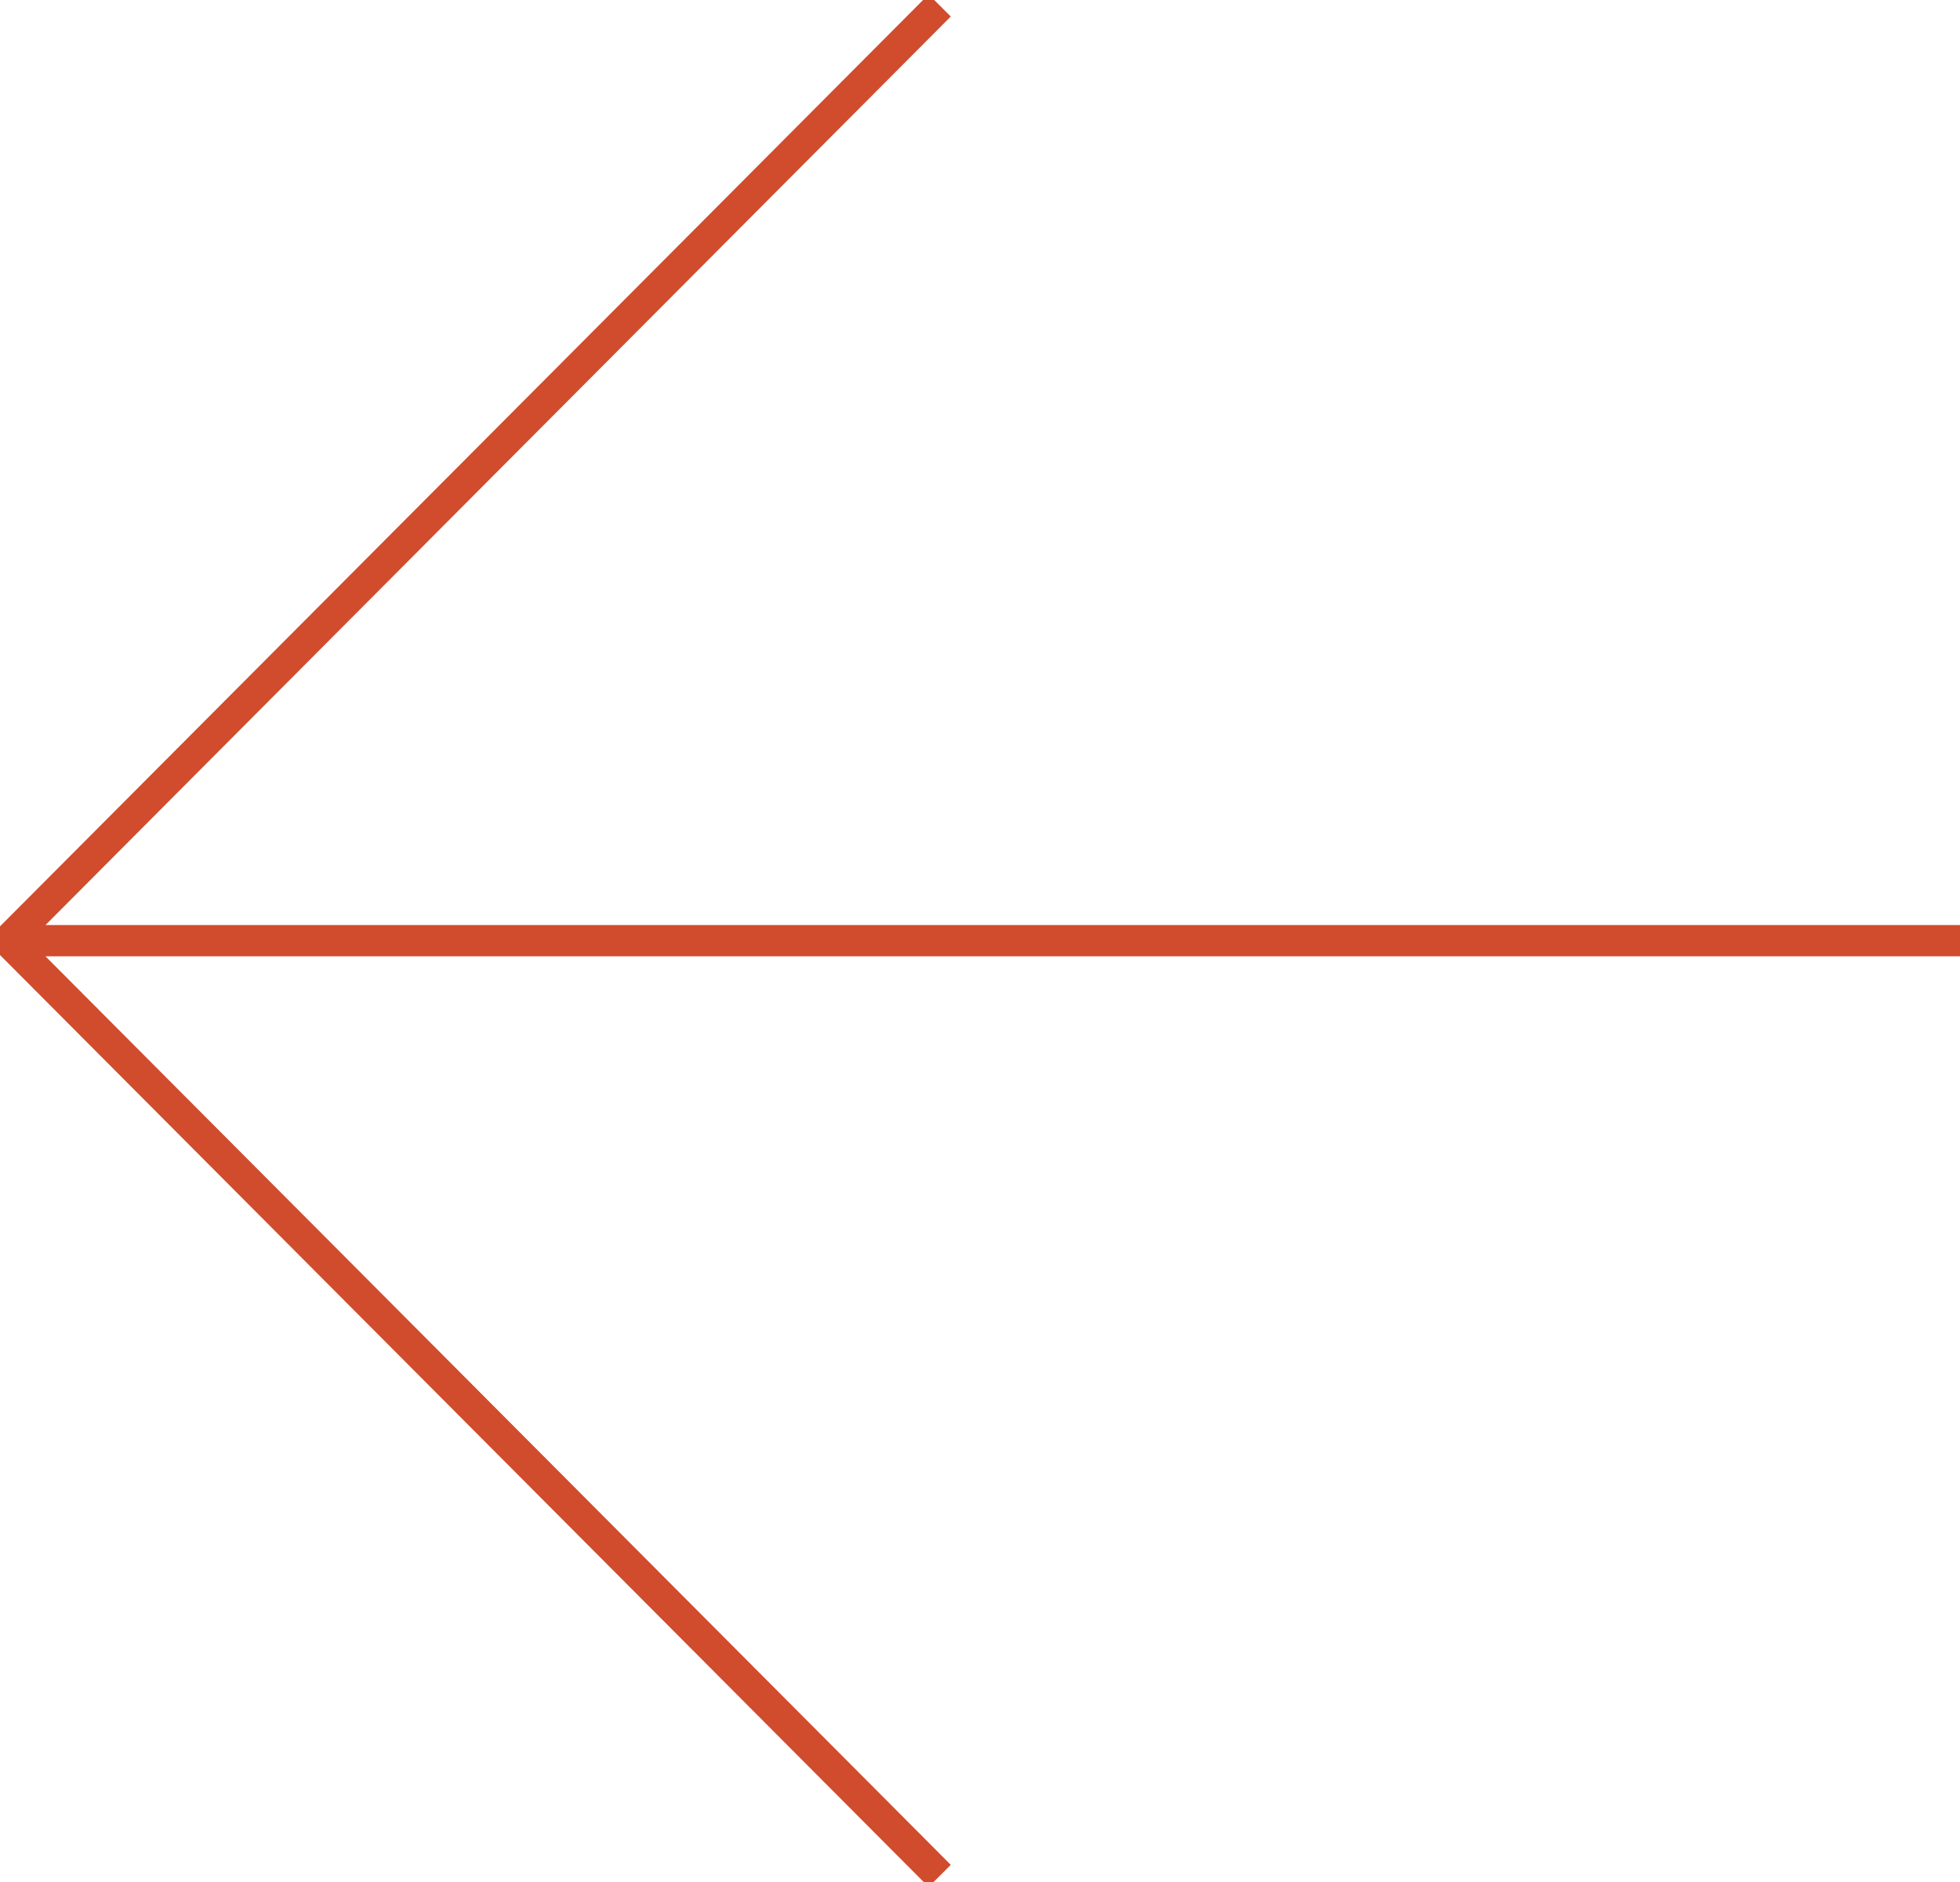
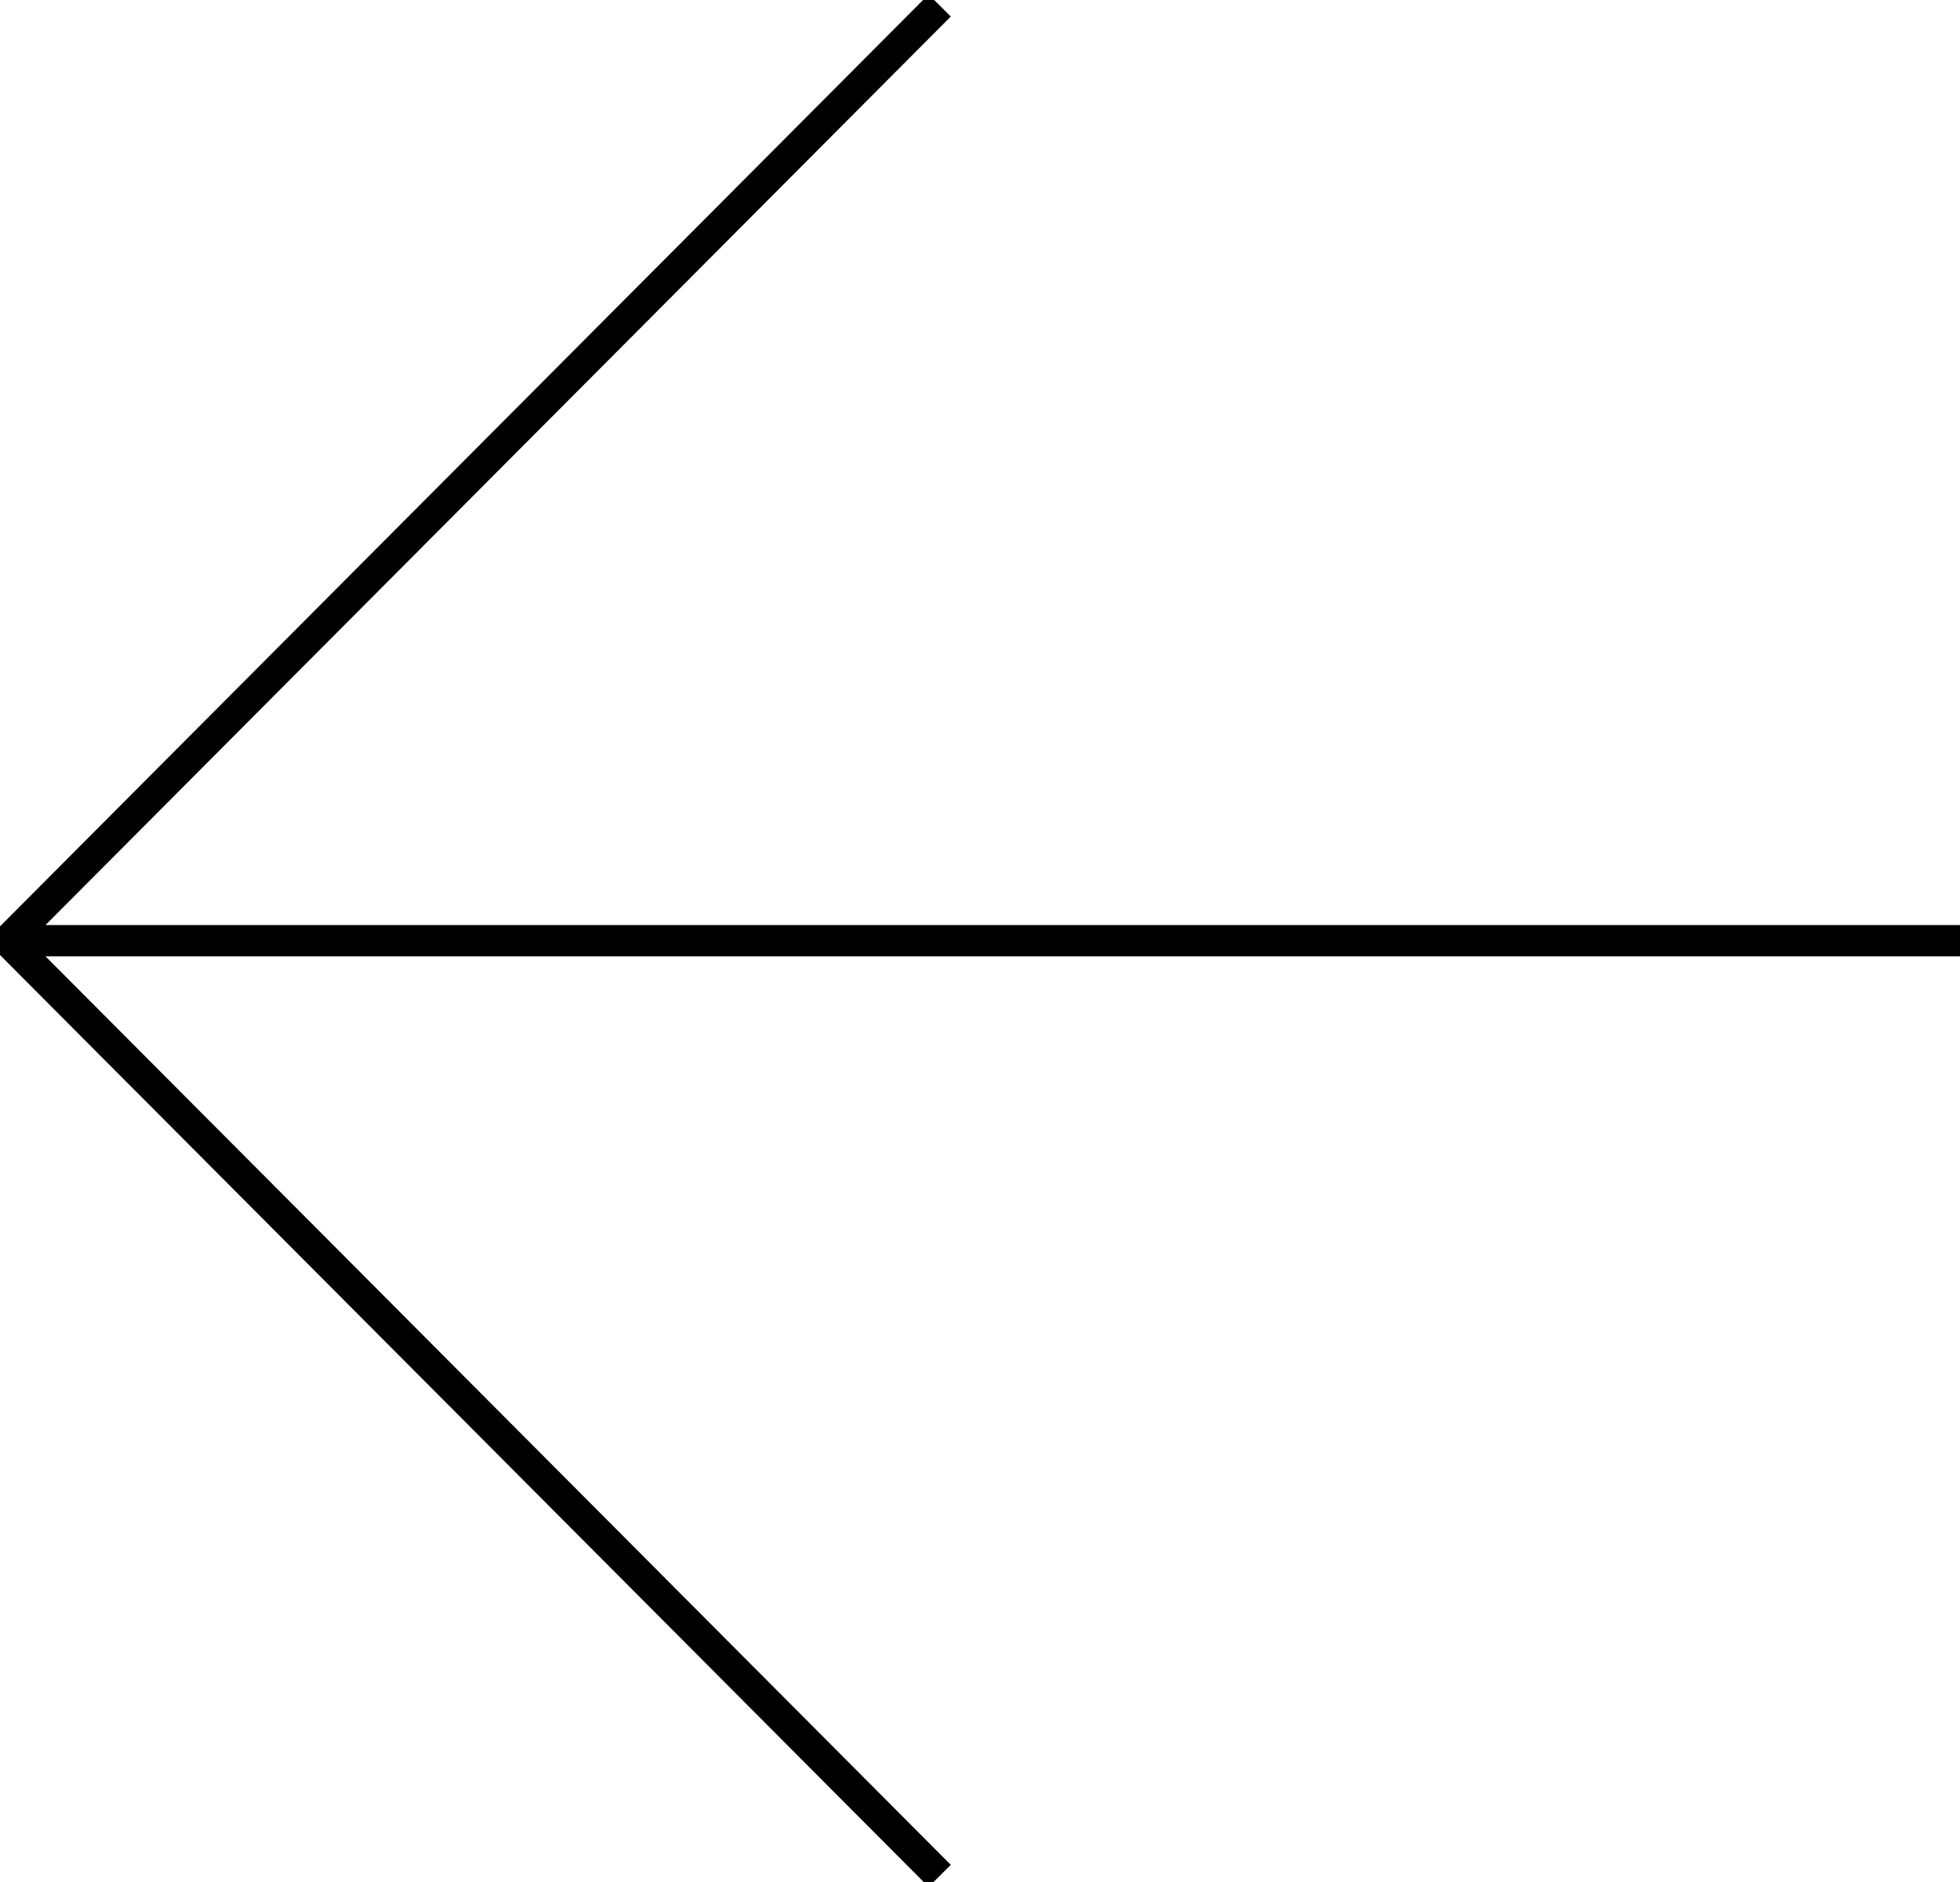
<svg xmlns="http://www.w3.org/2000/svg" id="Layer_2" version="1.1" viewBox="0 0 250.5 240.4">
  <defs>
    <style>
      .st0 {
        fill: none;
-         stroke: #d04c2d;
+         stroke: #000000;
        stroke-linejoin: round;
        stroke-width: 4px;
      }
    </style>
  </defs>
  <g id="v9">
    <path class="st0" d="M250.5,120.2H1M120.1.7L1,120.2l119.1,119.5" />
  </g>
</svg>
